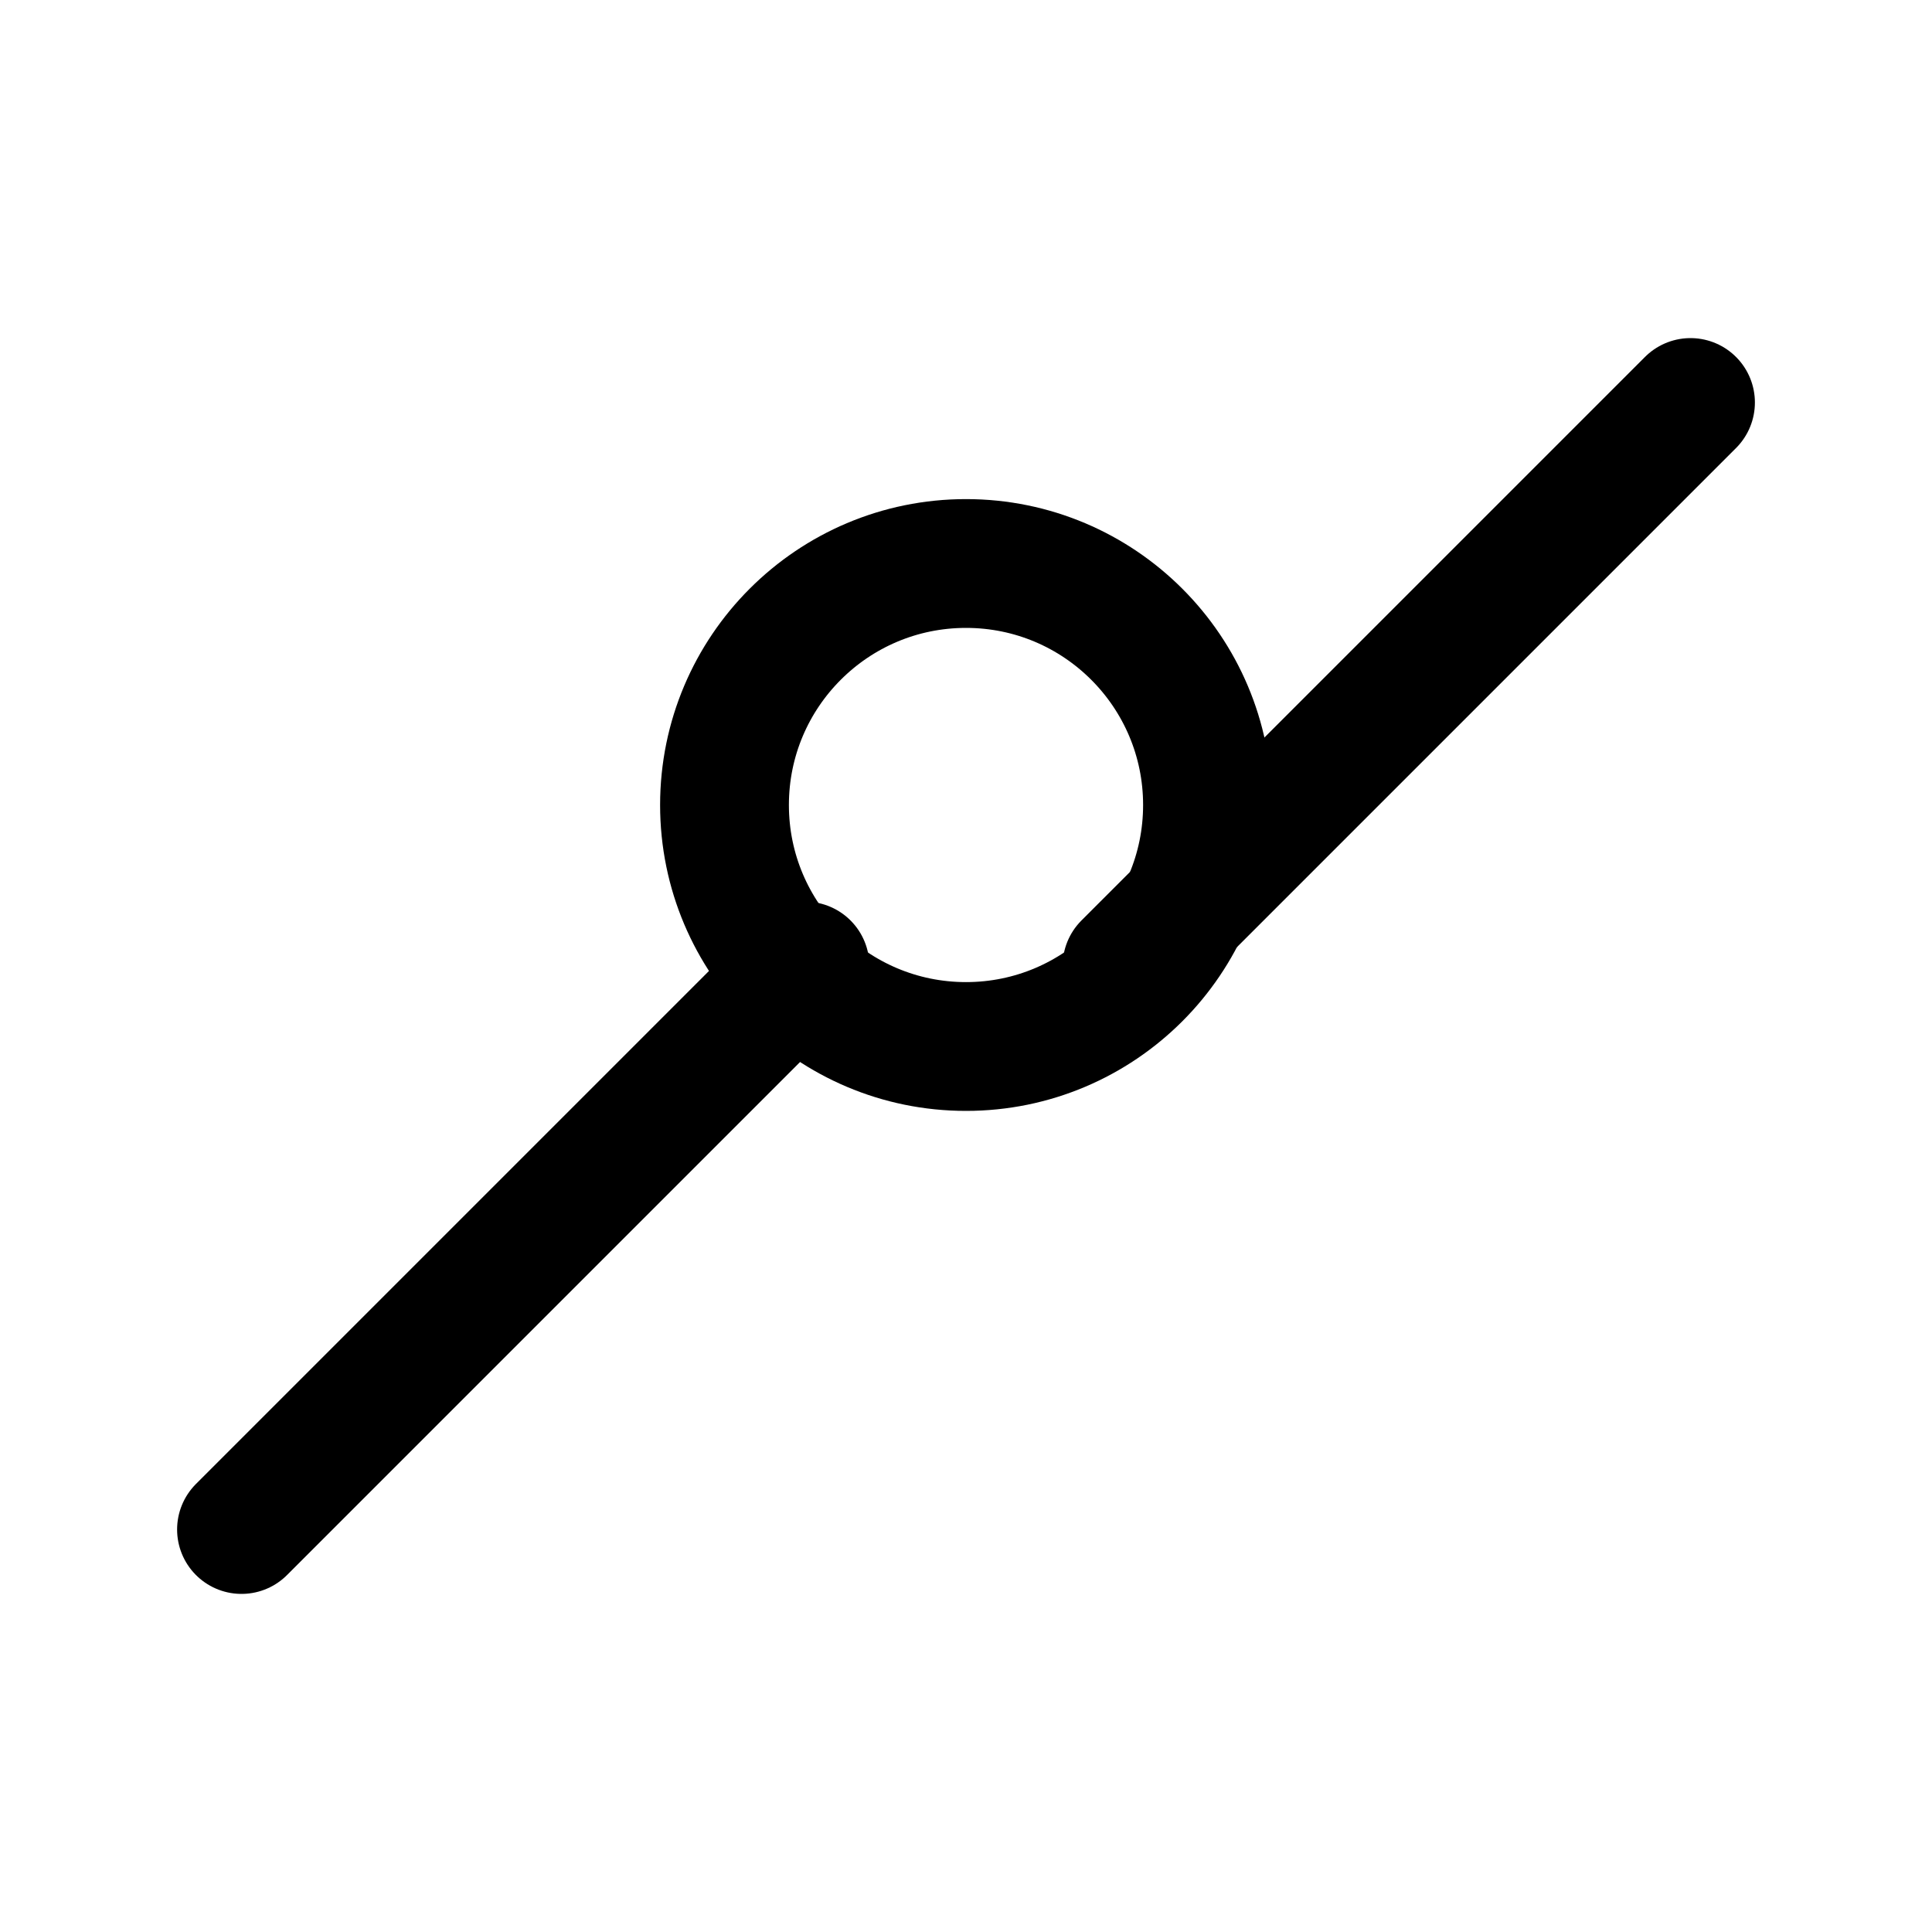
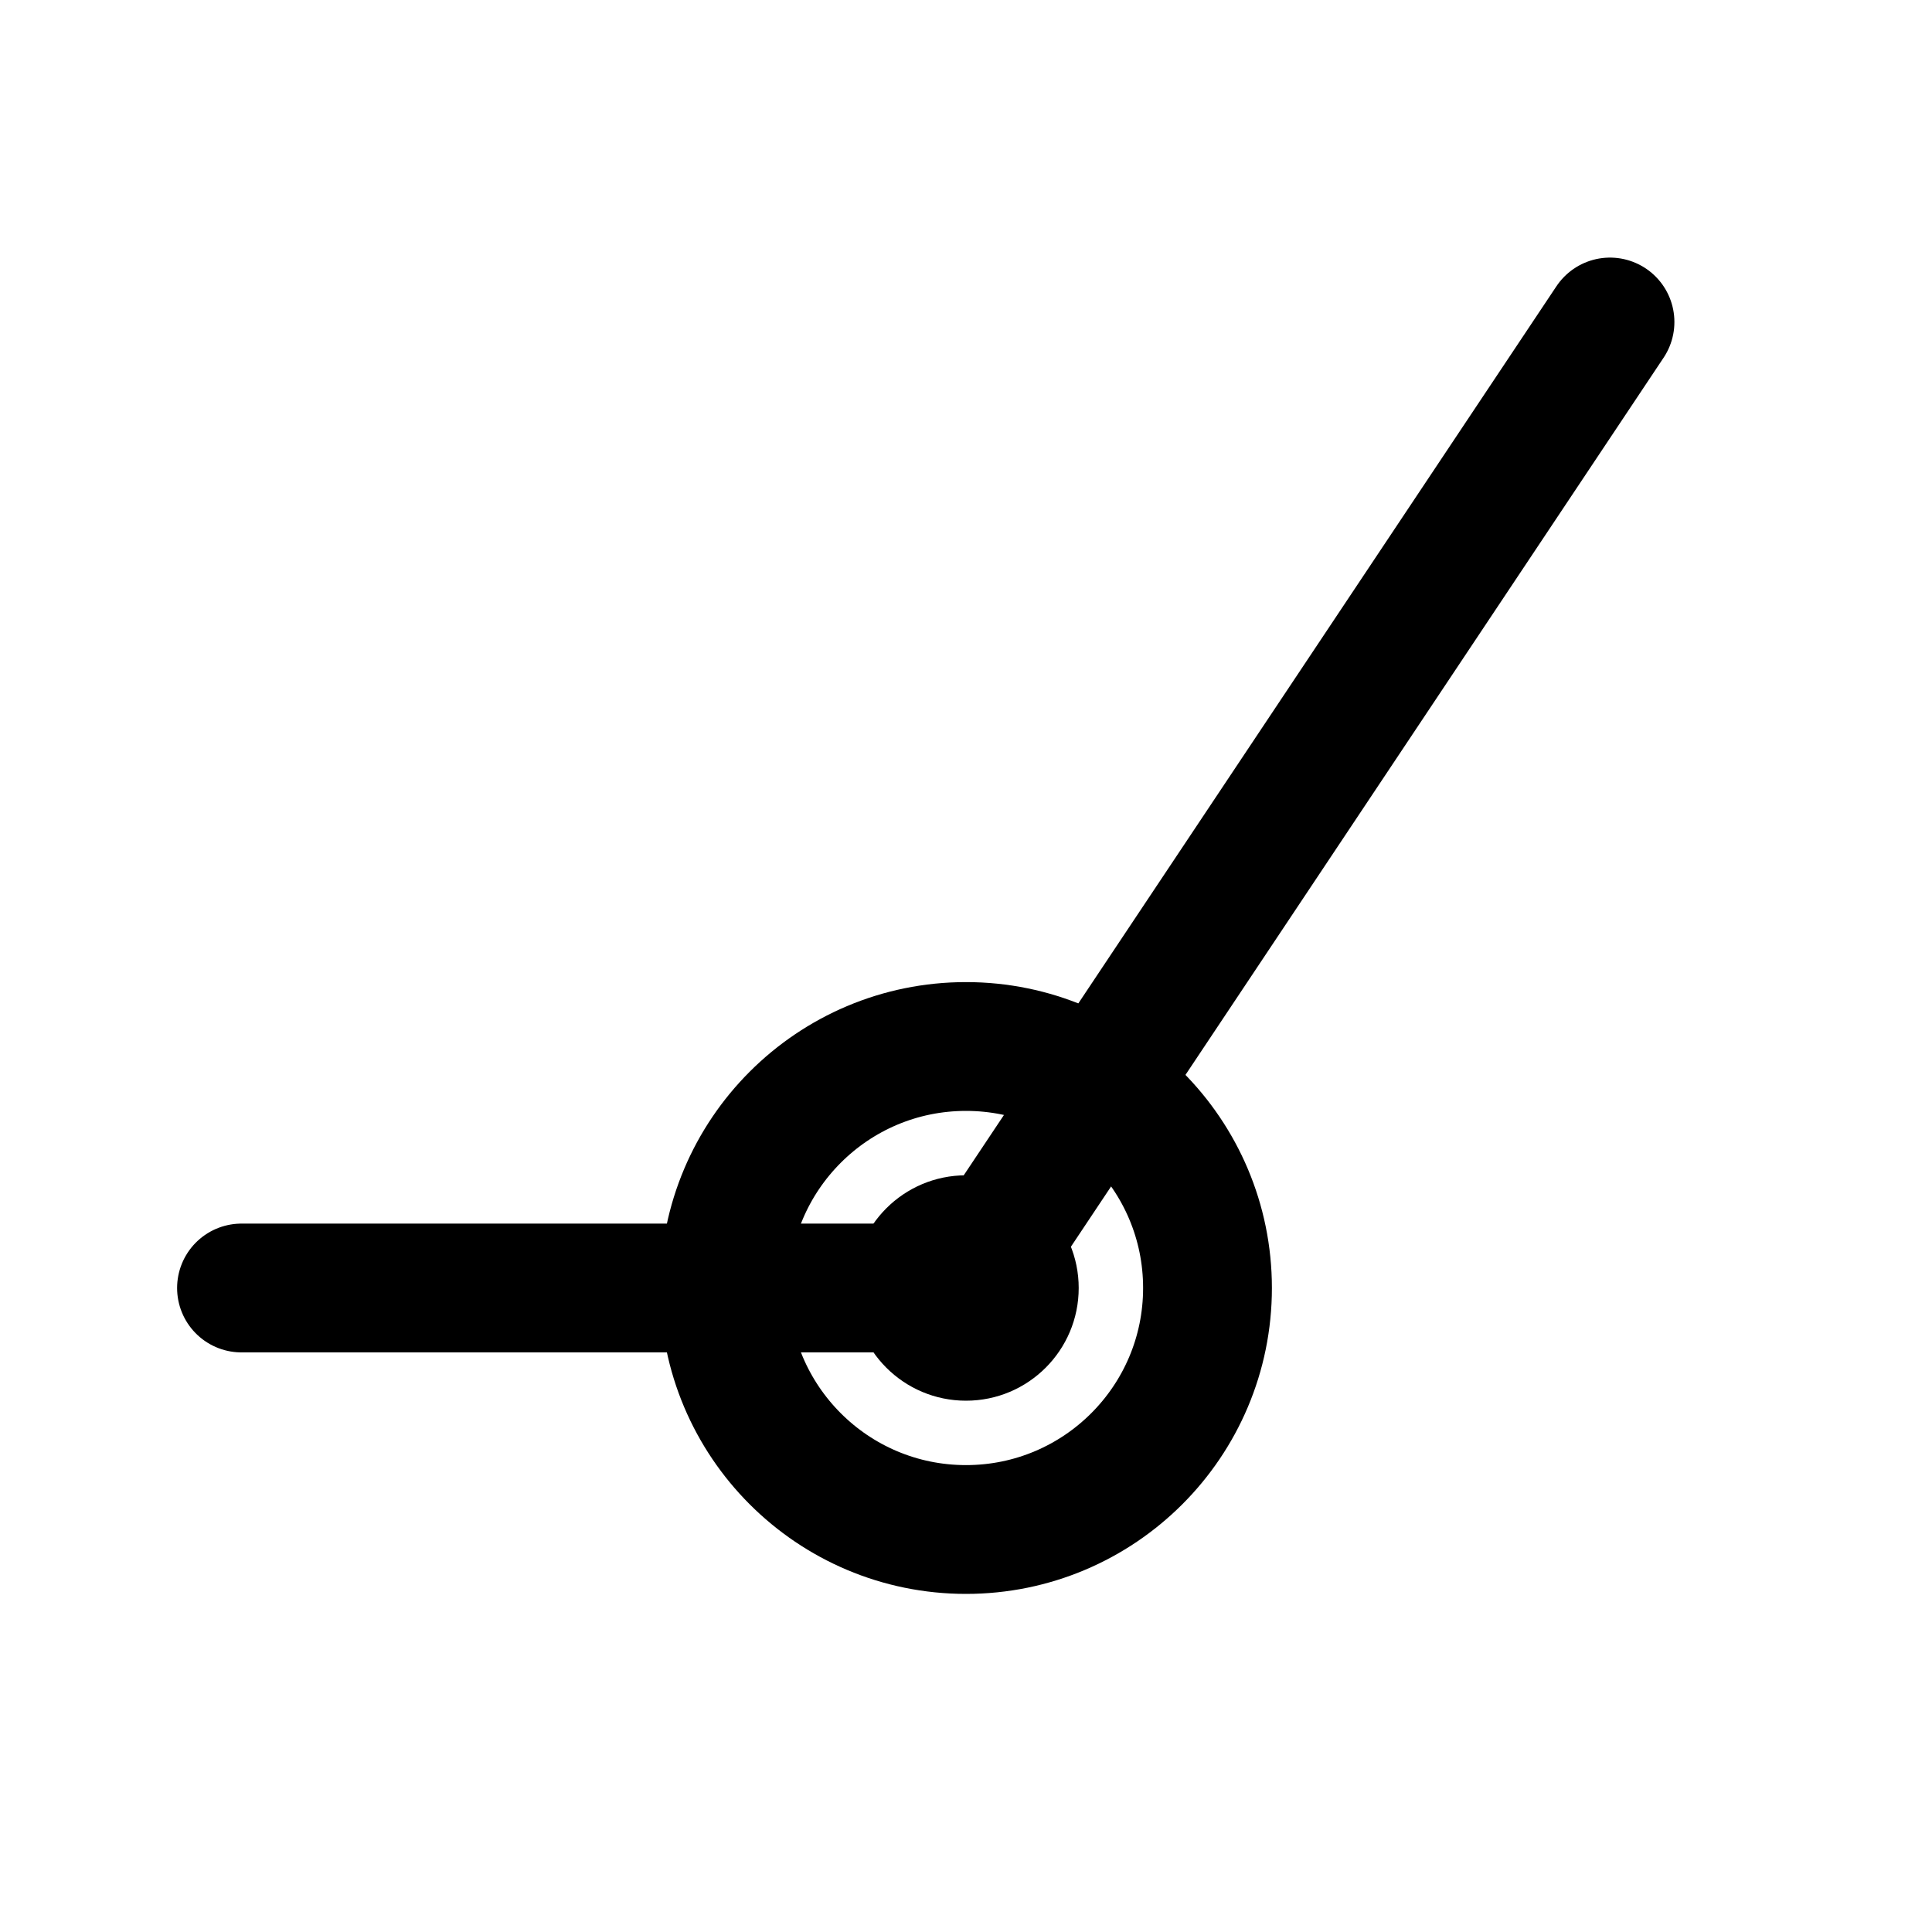
<svg xmlns="http://www.w3.org/2000/svg" viewBox="0 0 24 24" fill="none" stroke="currentColor" stroke-width="1.6" stroke-linecap="round" stroke-linejoin="round">
-   <path d="M3 19 10 12m4 0 7-7" />
-   <circle cx="12" cy="10" r="3" />
+   <line x1="3" y1="16" x2="12" y2="16" />
+   <line x1="20" y1="4" x2="12" y2="16" />
+   <circle cx="12" cy="16" r="3" />
+   <circle cx="12" cy="16" r="1.4" fill="currentColor" stroke="none" />
</svg>
